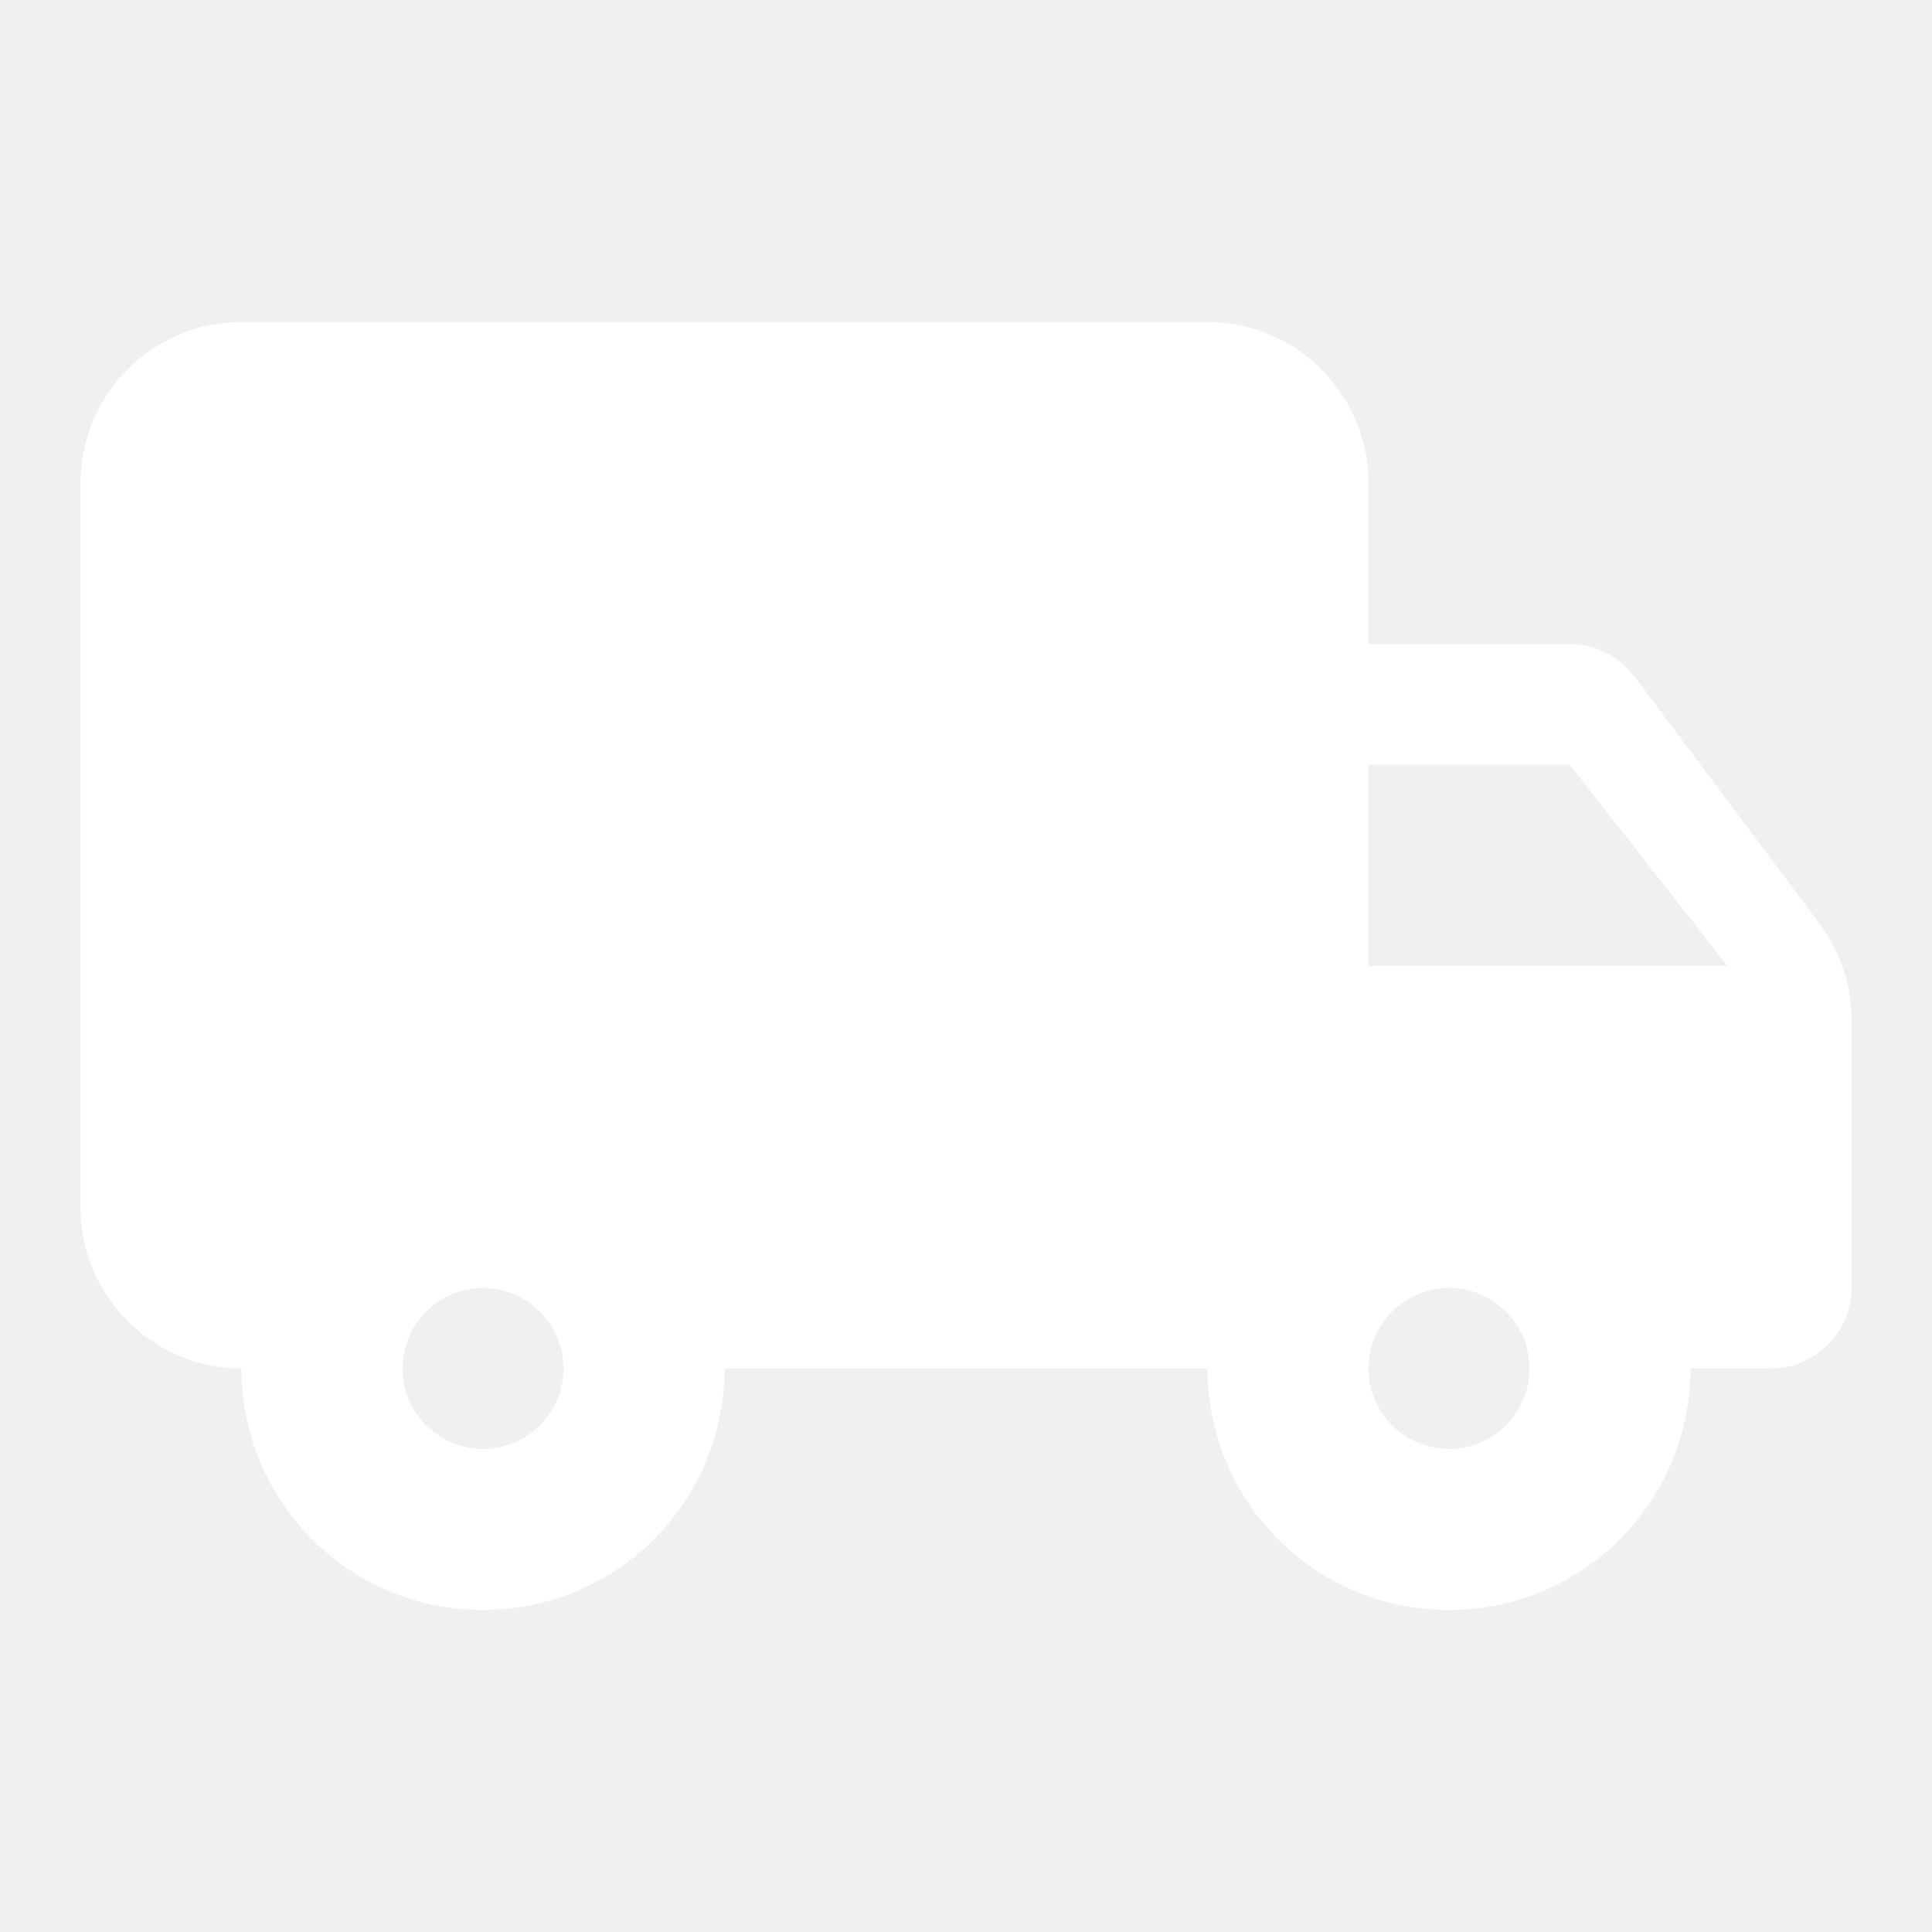
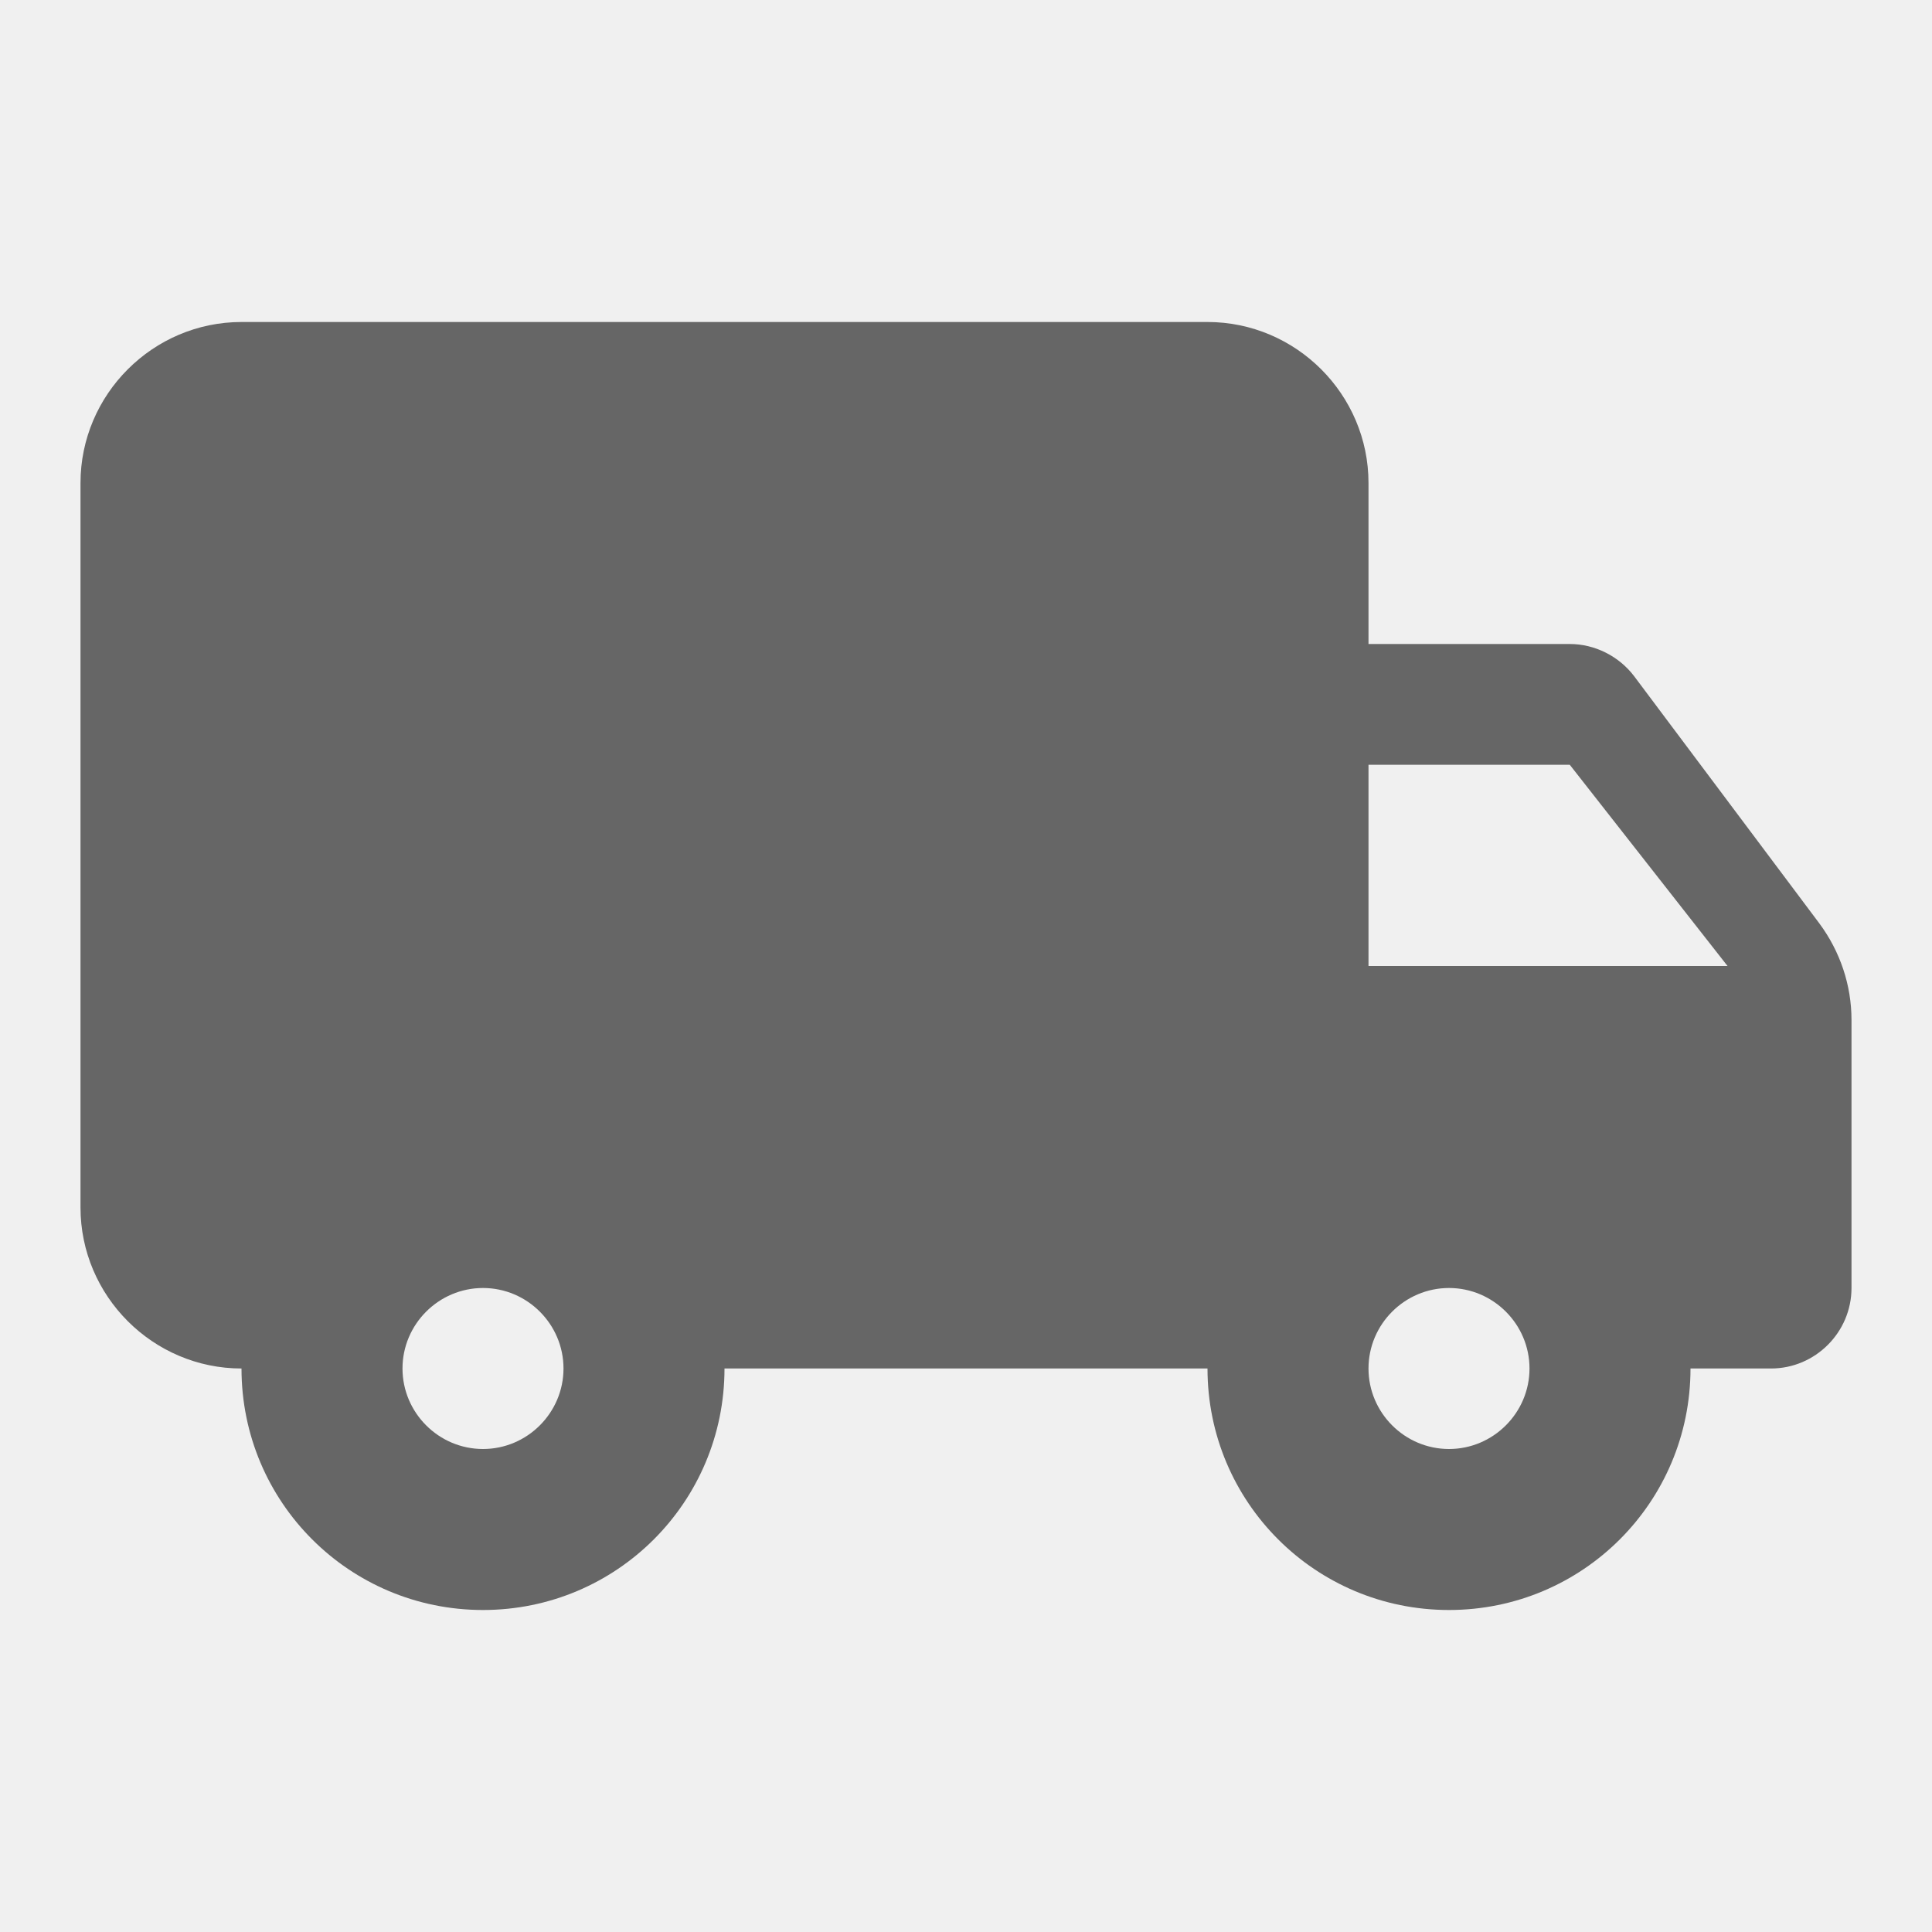
- <svg xmlns="http://www.w3.org/2000/svg" height="24px" viewBox="0 0 24 24" width="24px" fill="#FFFFFF">
+ <svg xmlns="http://www.w3.org/2000/svg" height="24px" viewBox="0 0 24 24" width="24px" fill="#666666">
  <path d="M0 0h24v24H0V0z" fill="none" />
  <path d="M19.5 8H17V6c0-1.1-.9-2-2-2H3c-1.1 0-2 .9-2 2v9c0 1.1.9 2 2 2 0 1.66 1.34 3 3 3s3-1.34 3-3h6c0 1.66 1.34 3 3 3s3-1.34 3-3h1c.55 0 1-.45 1-1v-3.33c0-.43-.14-.85-.4-1.2L20.3 8.4c-.19-.25-.49-.4-.8-.4zM6 18c-.55 0-1-.45-1-1s.45-1 1-1 1 .45 1 1-.45 1-1 1zm13.5-8.5l1.96 2.5H17V9.5h2.5zM18 18c-.55 0-1-.45-1-1s.45-1 1-1 1 .45 1 1-.45 1-1 1z" />
</svg>
